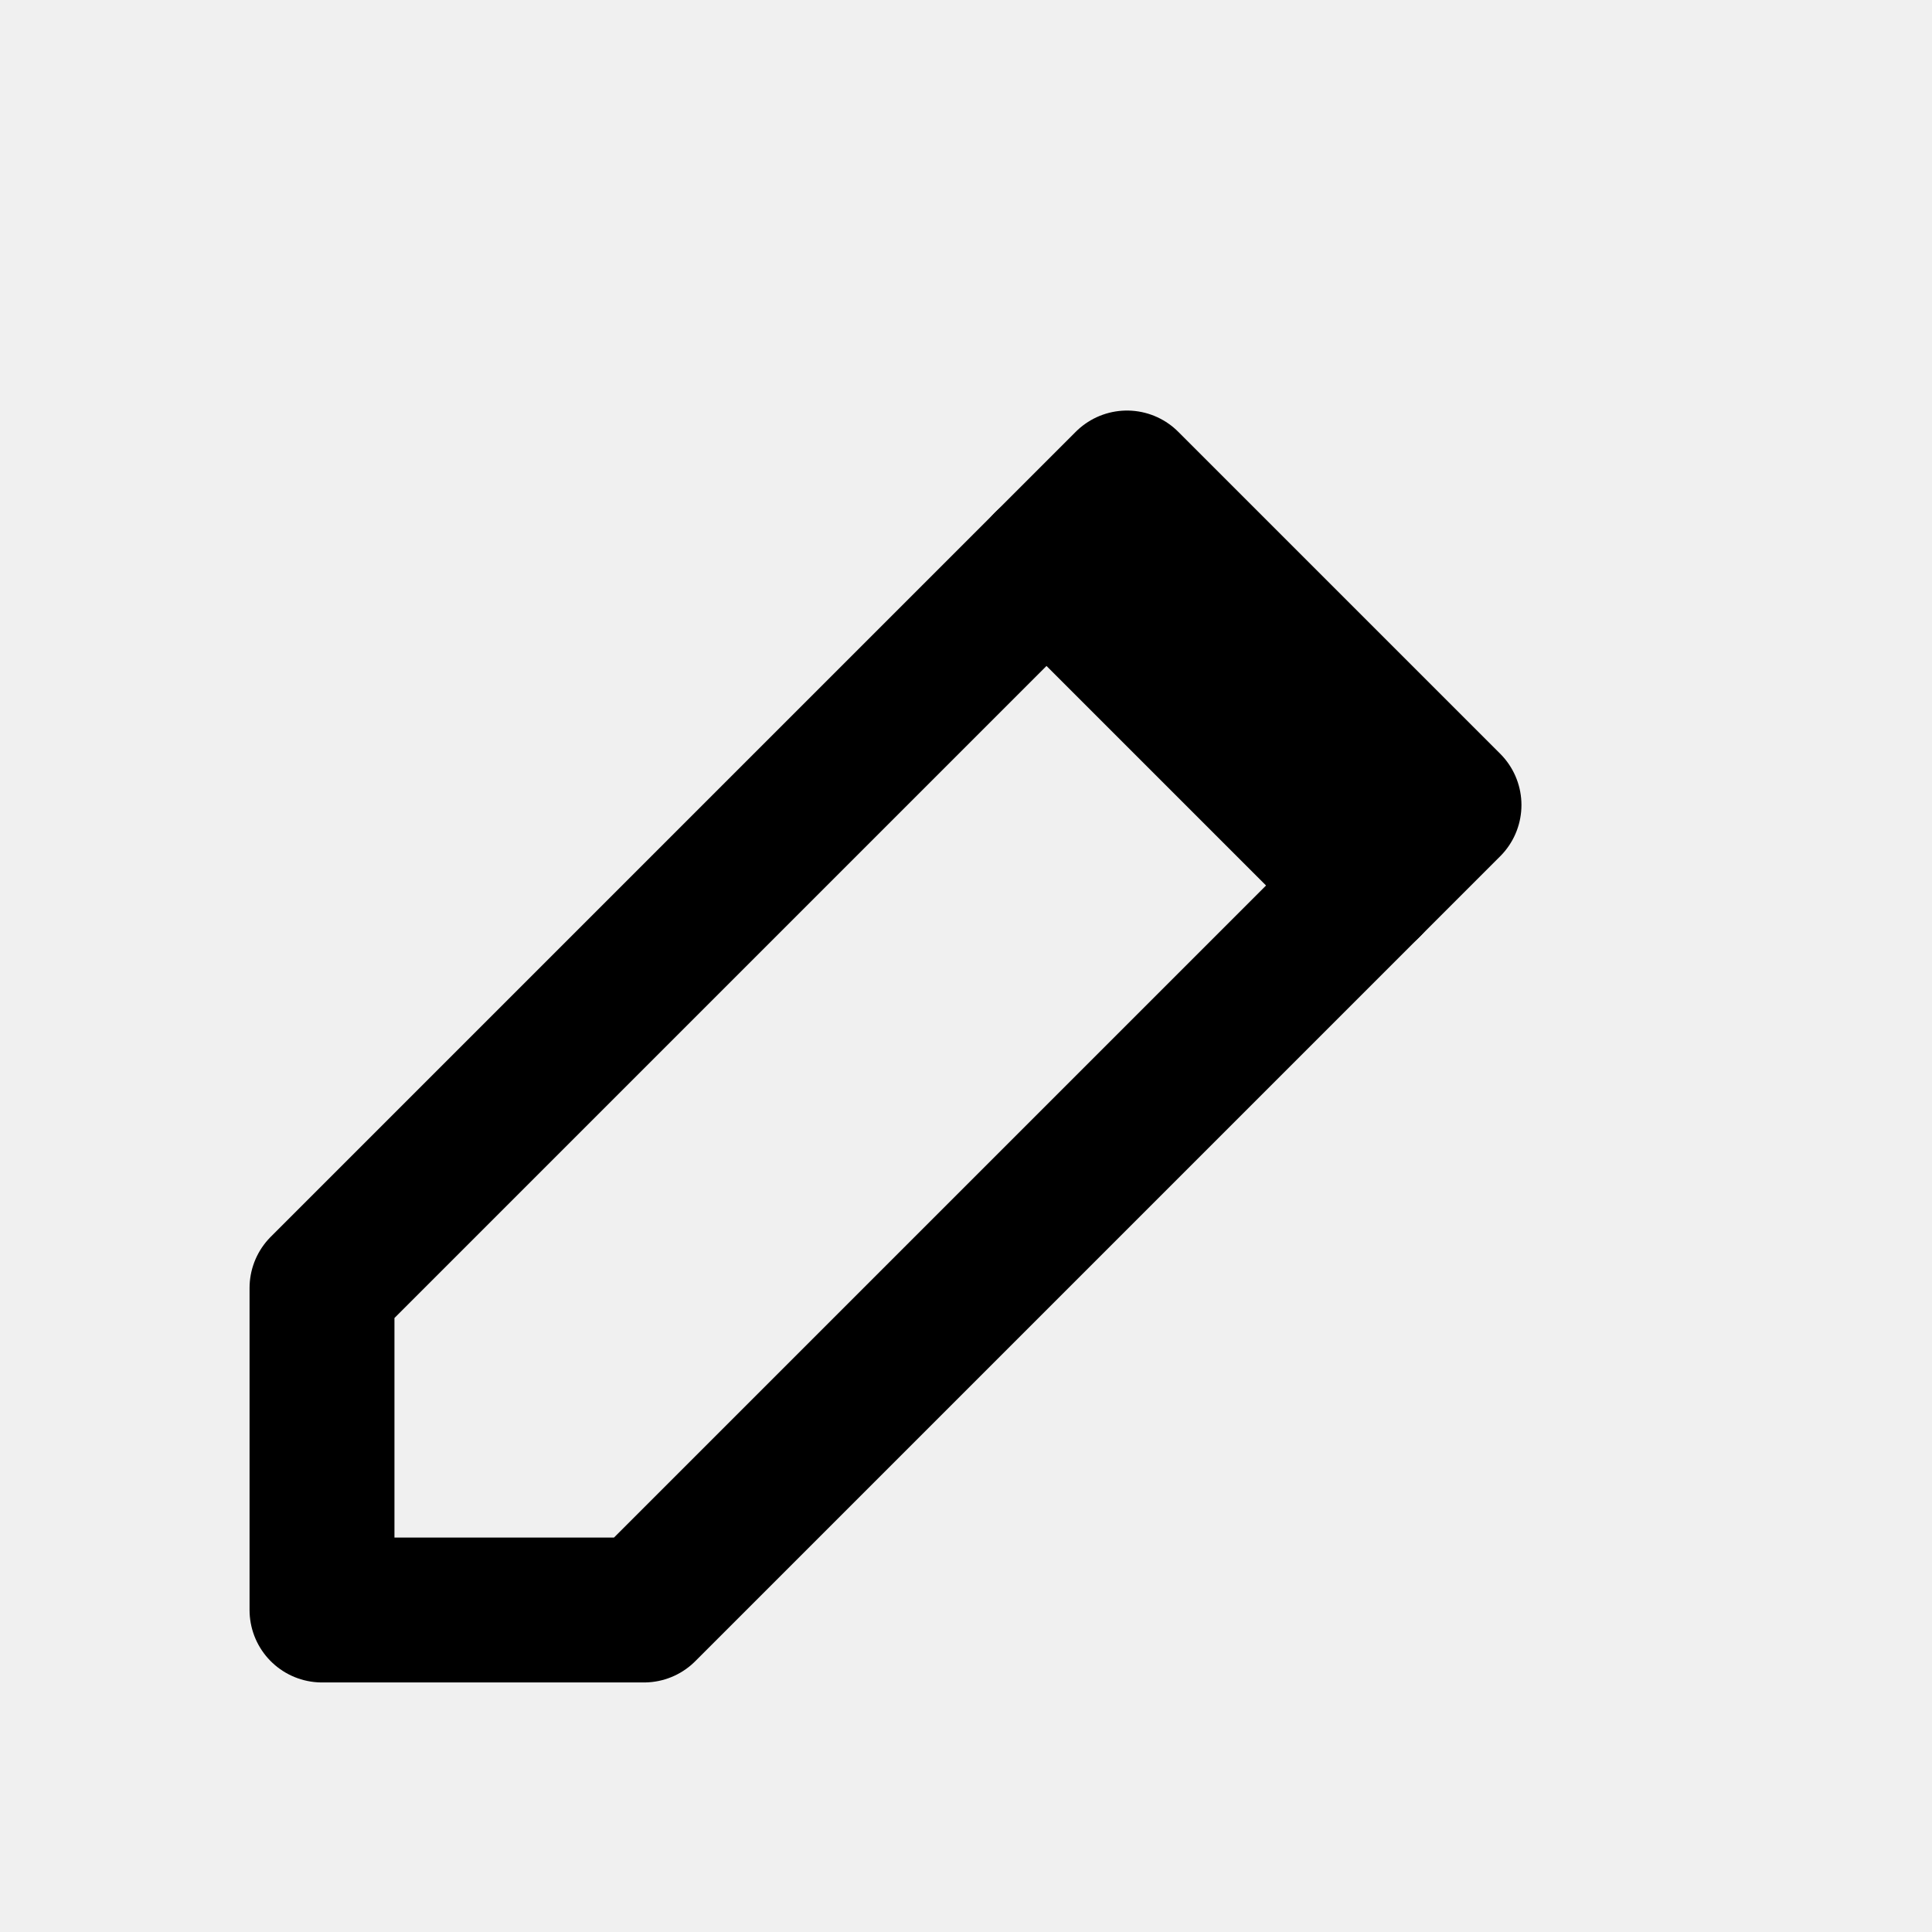
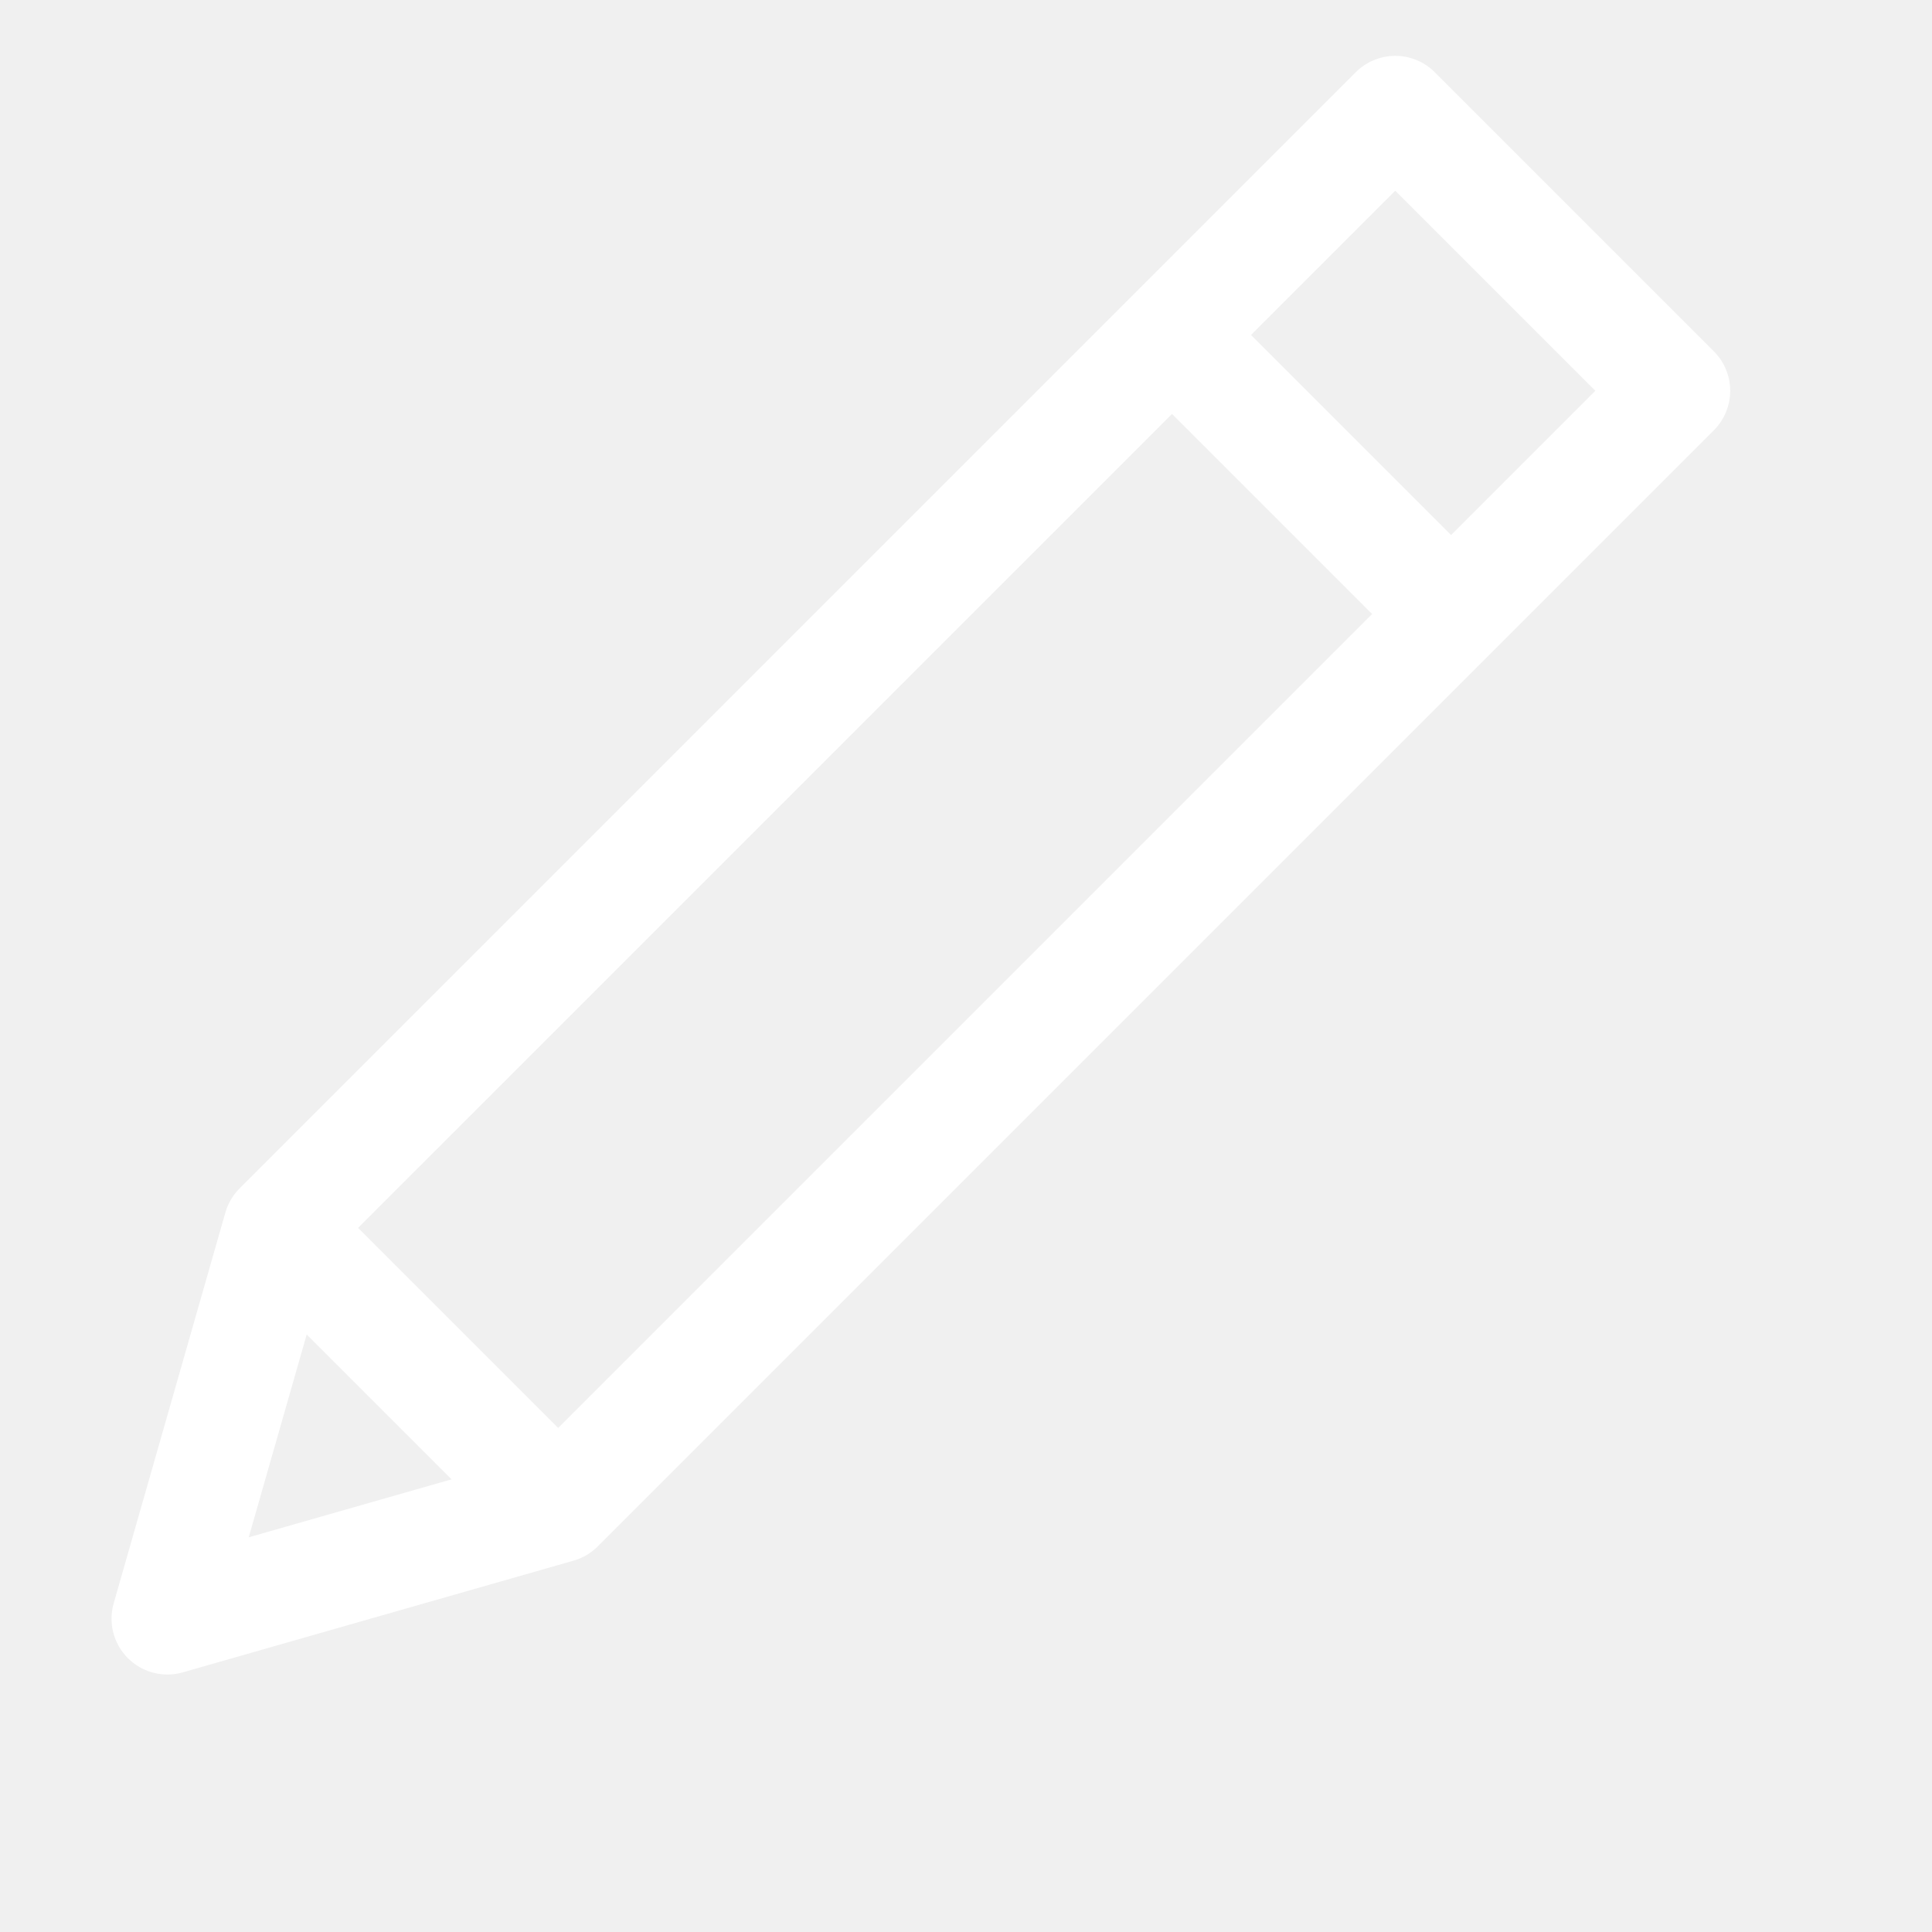
- <svg xmlns="http://www.w3.org/2000/svg" viewBox="0 0 24 24" fill="none" stroke="black" stroke-width="1.8" stroke-linecap="round" stroke-linejoin="round">
-   <path d="M4 20h4l10-10-4-4L4 16v4z" />
-   <path d="M13 7l4 4" />
+ <svg xmlns="http://www.w3.org/2000/svg" width="11" height="11" viewBox="0 0 11 11" fill="none">
+   <path d="M3.178 8.58L0.953 9.216L1.589 6.991L7.944 0.636L9.533 2.225L3.178 8.58ZM1.589 6.991L3.178 8.58M6.673 1.907L8.262 3.496" stroke="white" stroke-width="0.636" stroke-linecap="round" stroke-linejoin="round" />
</svg>
